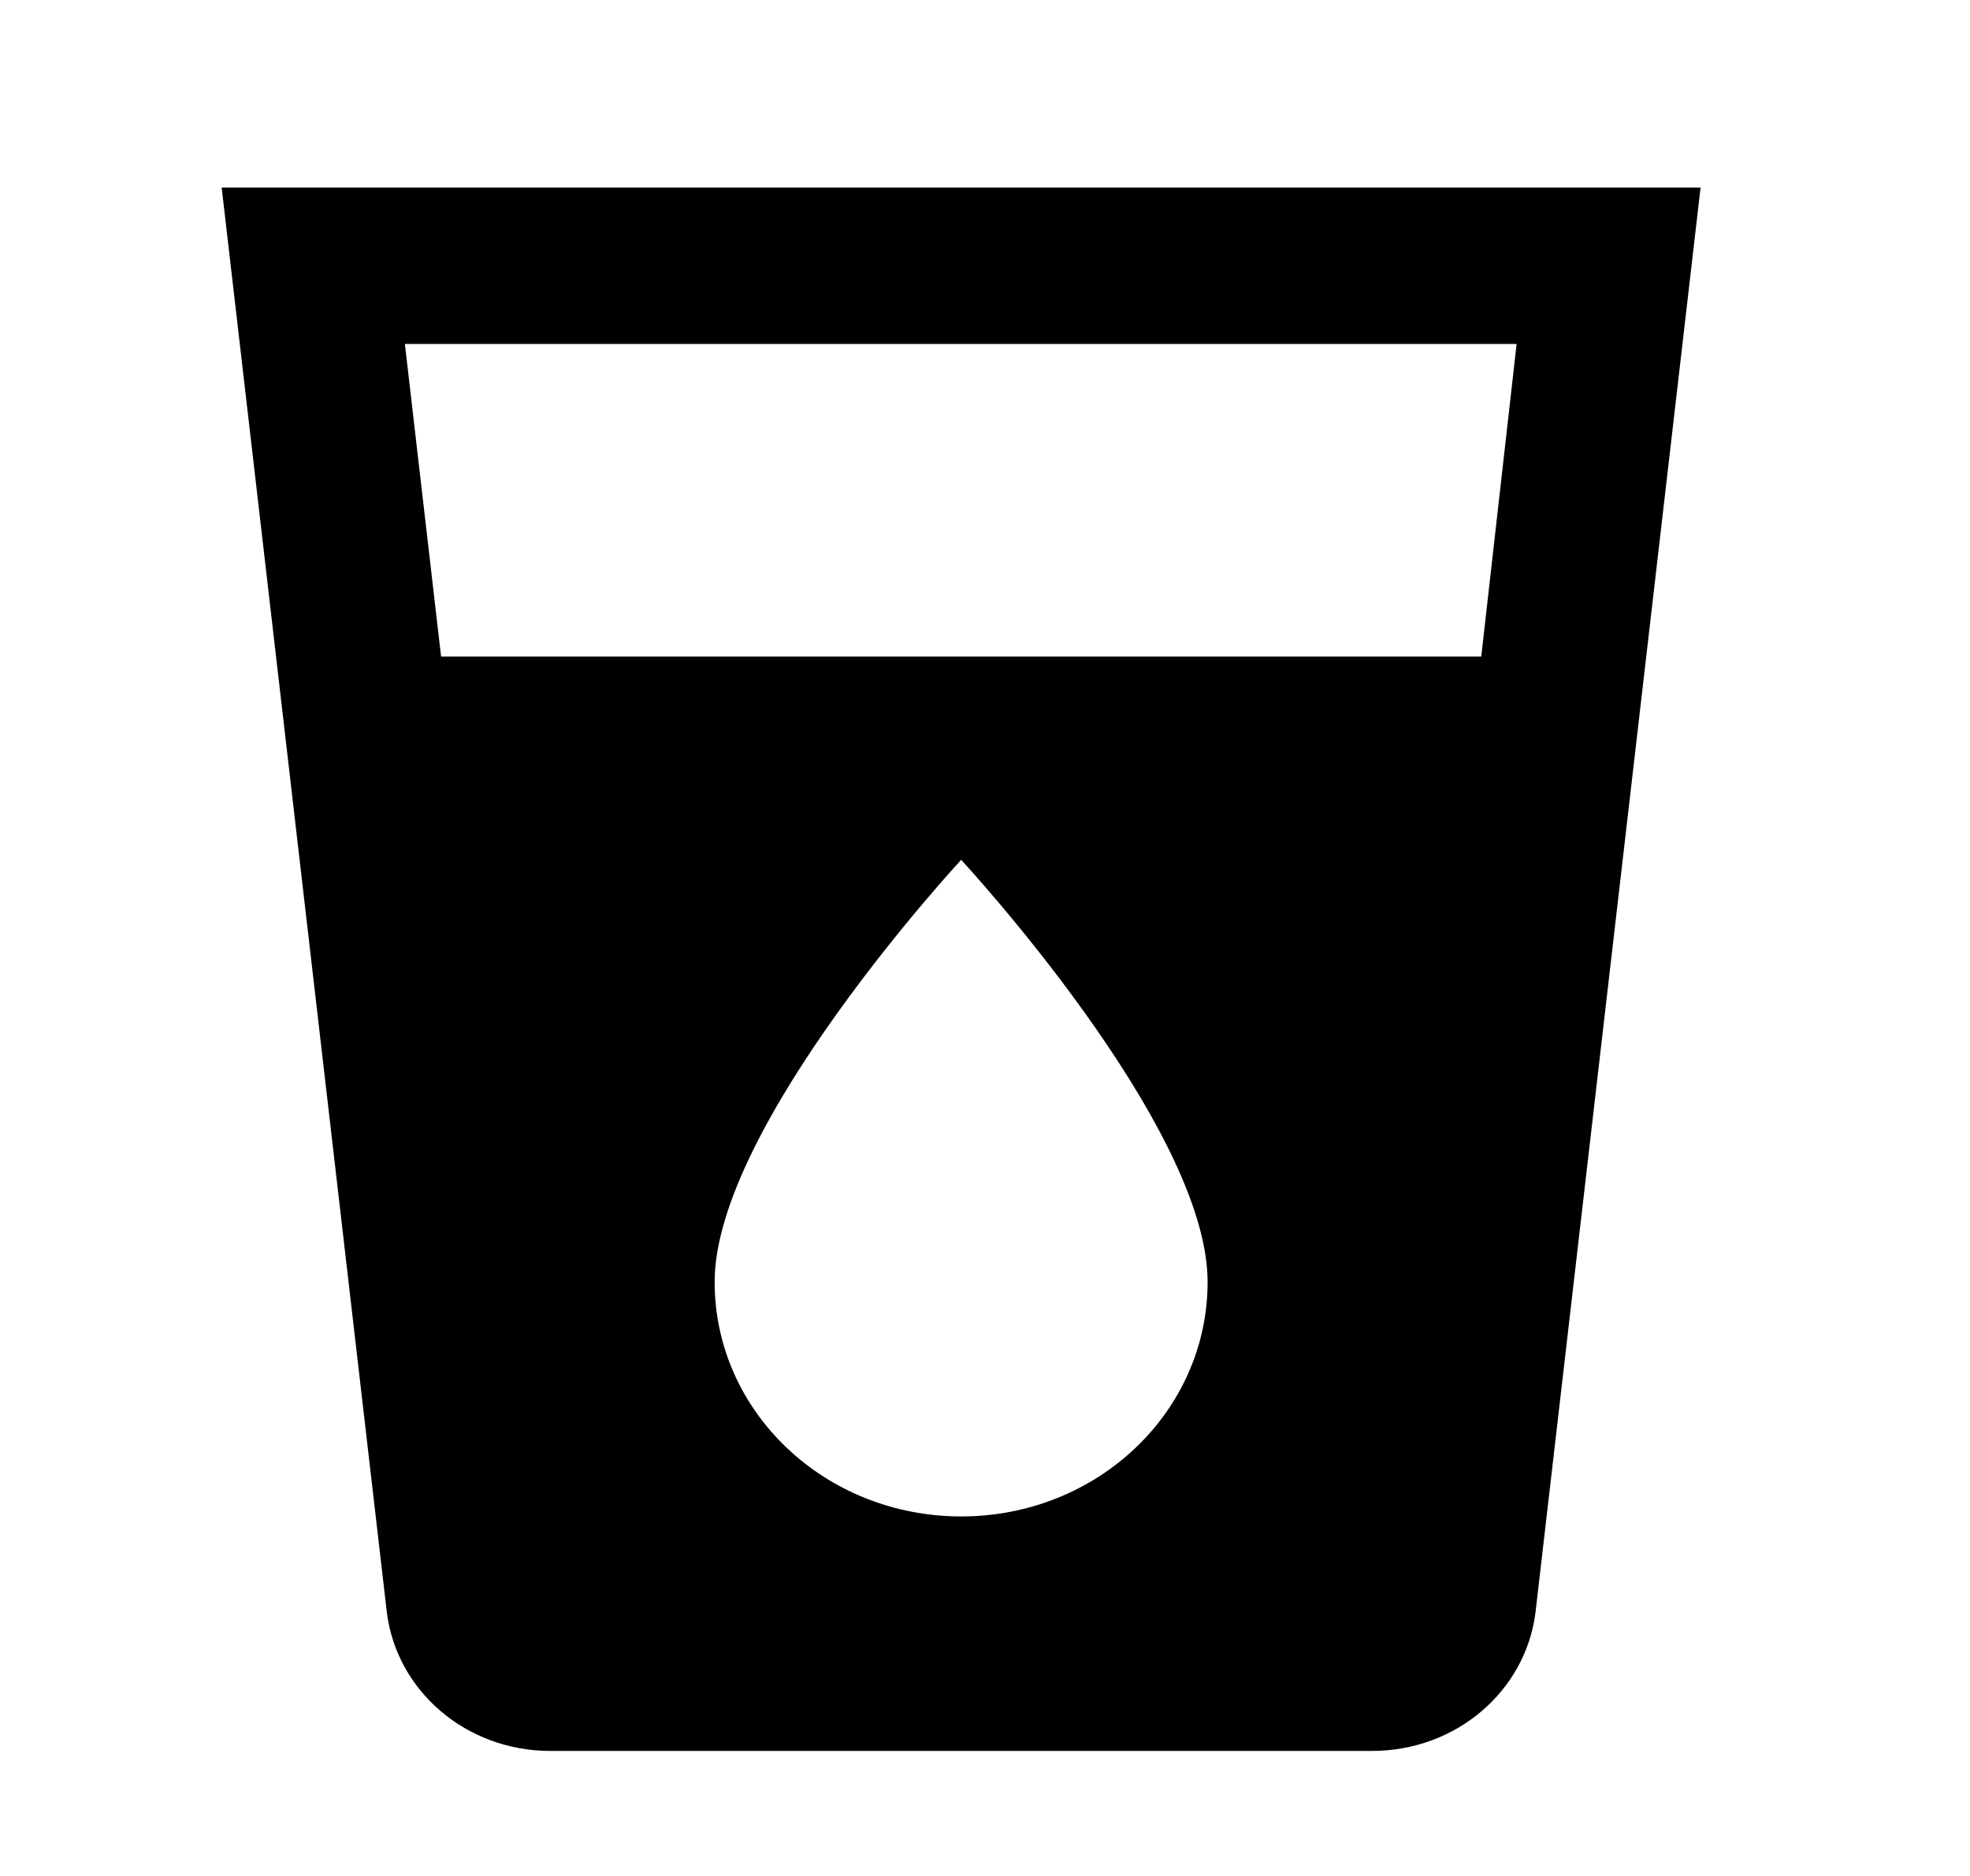
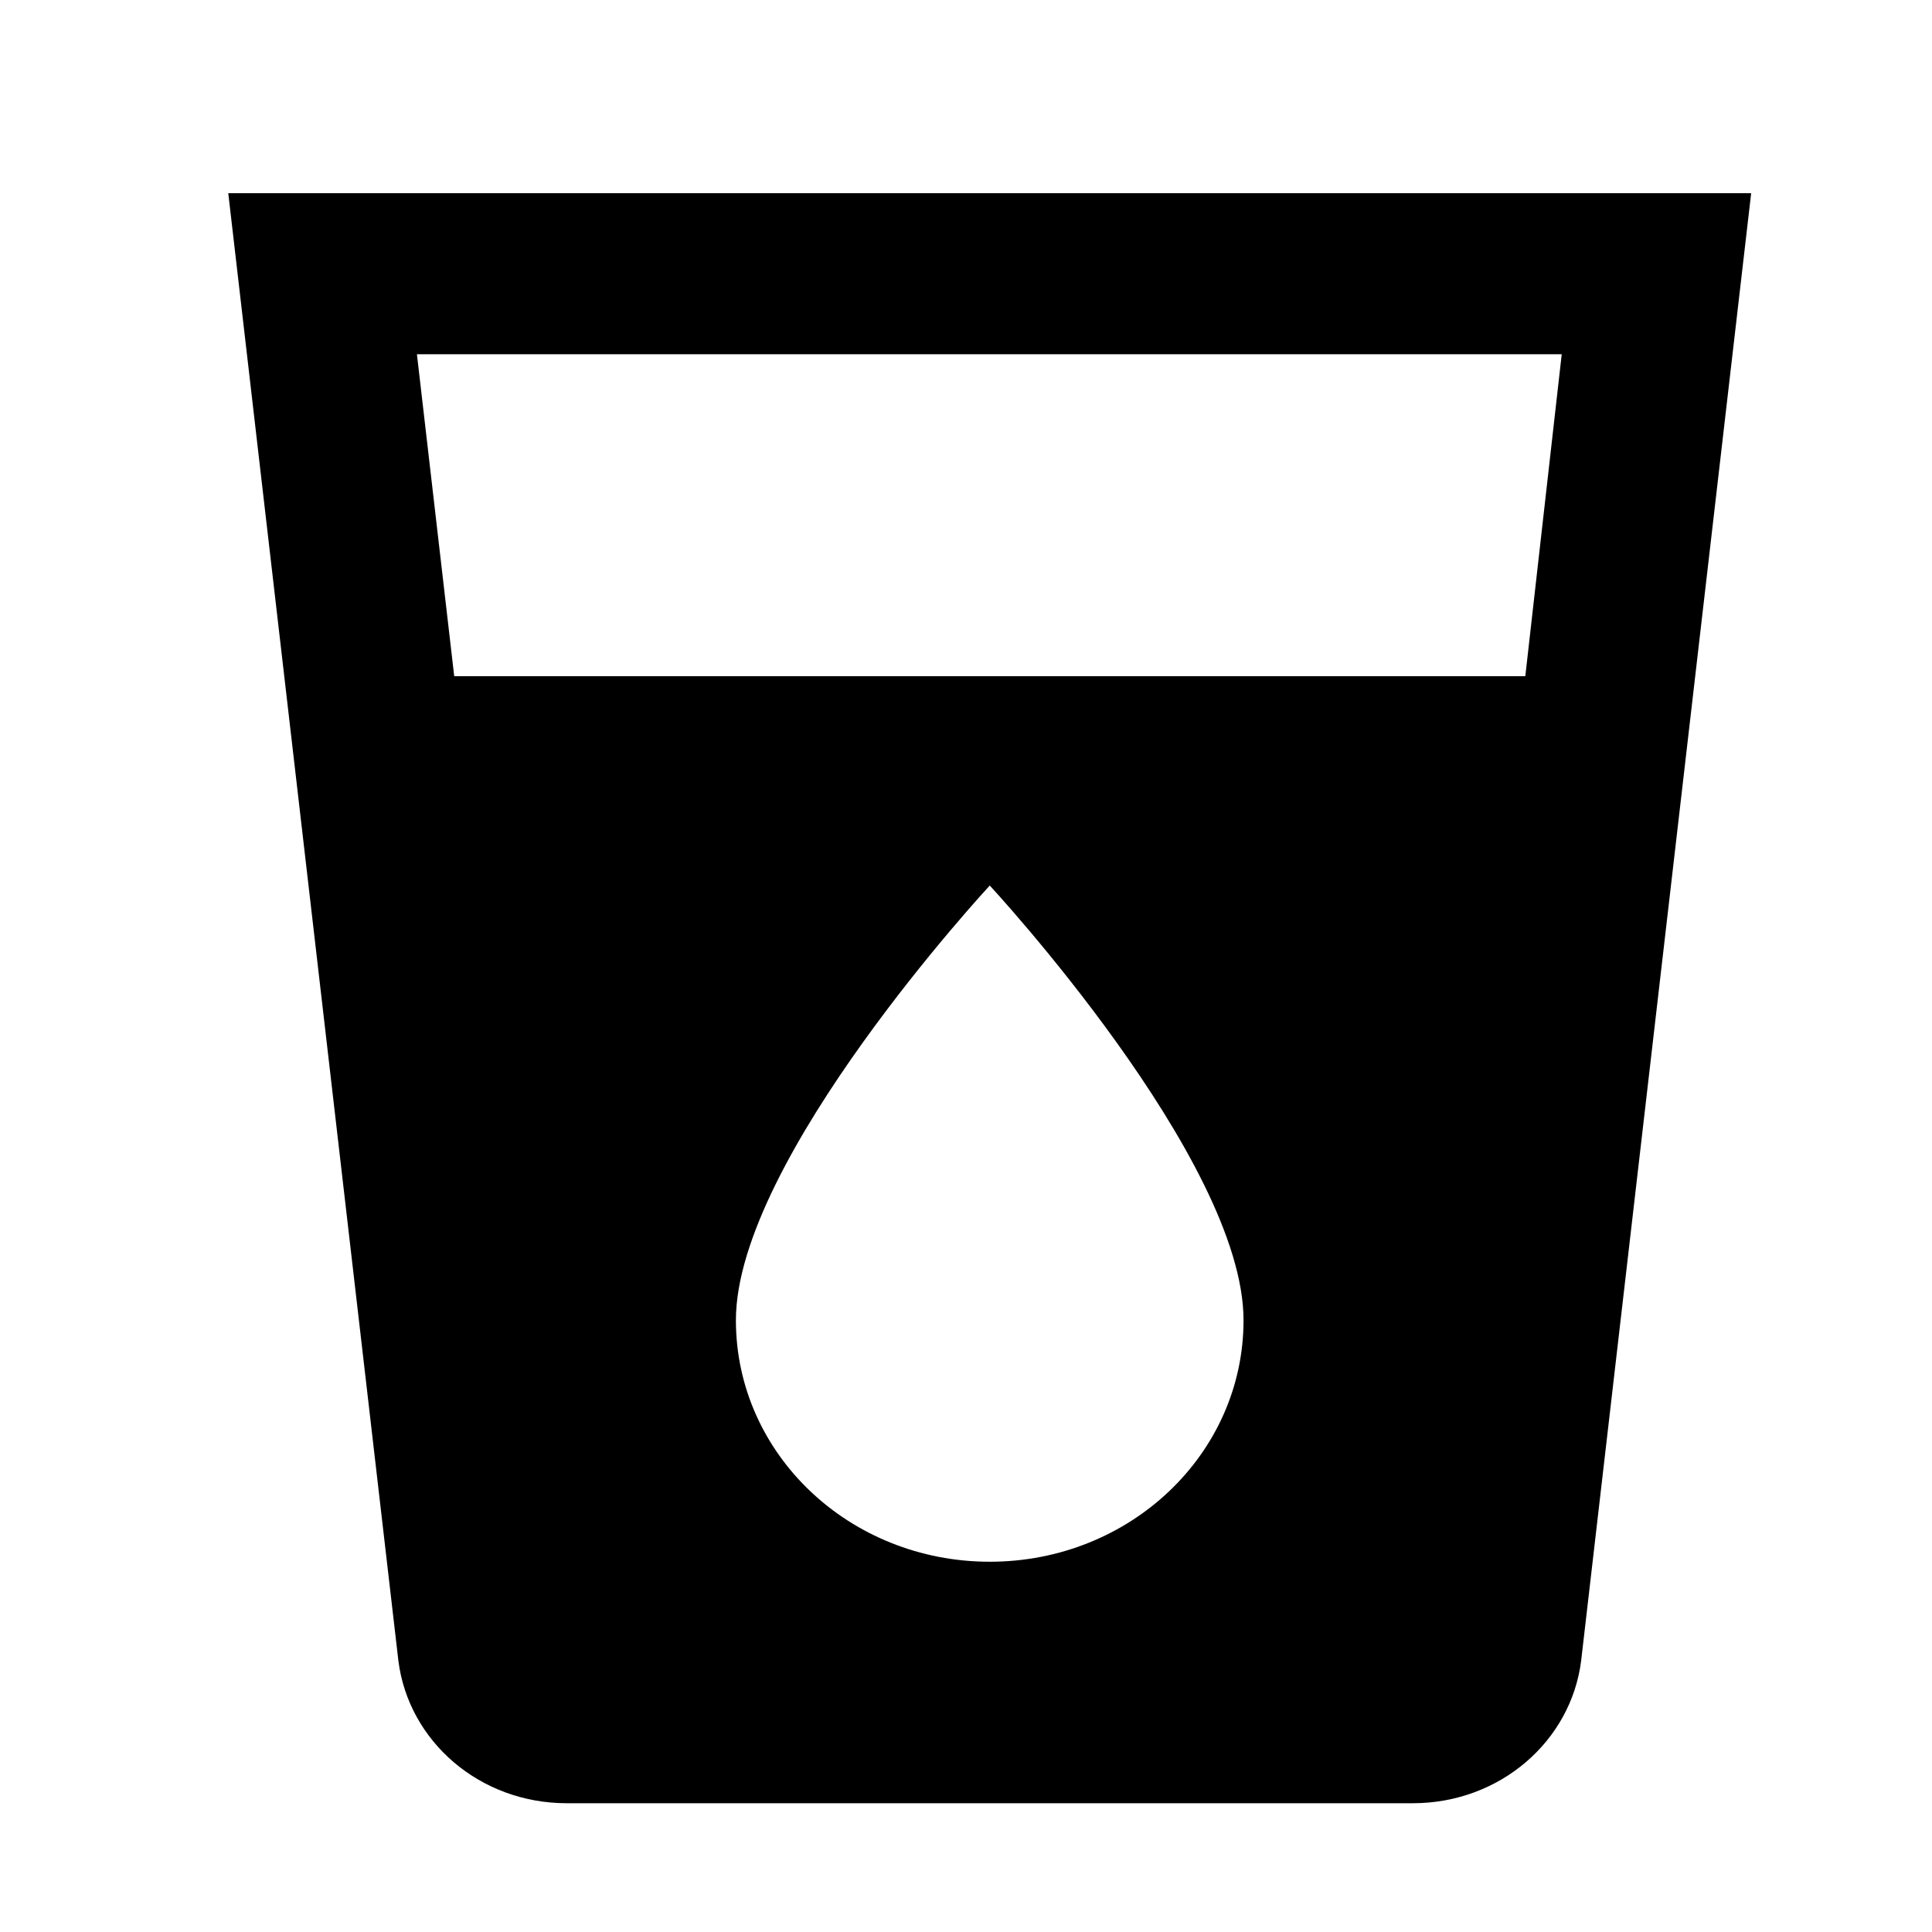
- <svg xmlns="http://www.w3.org/2000/svg" width="21" height="20" viewBox="0 0 21 20" fill="none">
+ <svg xmlns="http://www.w3.org/2000/svg" width="20" height="20" viewBox="0 0 20 20" fill="none">
  <path d="M2.363 2L4.124 17.192C4.229 18.025 4.965 18.667 5.867 18.667H14.625C15.527 18.667 16.263 18.025 16.368 17.192L18.128 2H2.363ZM10.246 16.167C8.792 16.167 7.618 15.05 7.618 13.667C7.618 12 10.246 9.167 10.246 9.167C10.246 9.167 12.873 12 12.873 13.667C12.873 15.05 11.7 16.167 10.246 16.167ZM15.79 7H4.702L4.316 3.667H16.167L15.79 7Z" fill="currentColor" />
</svg>
